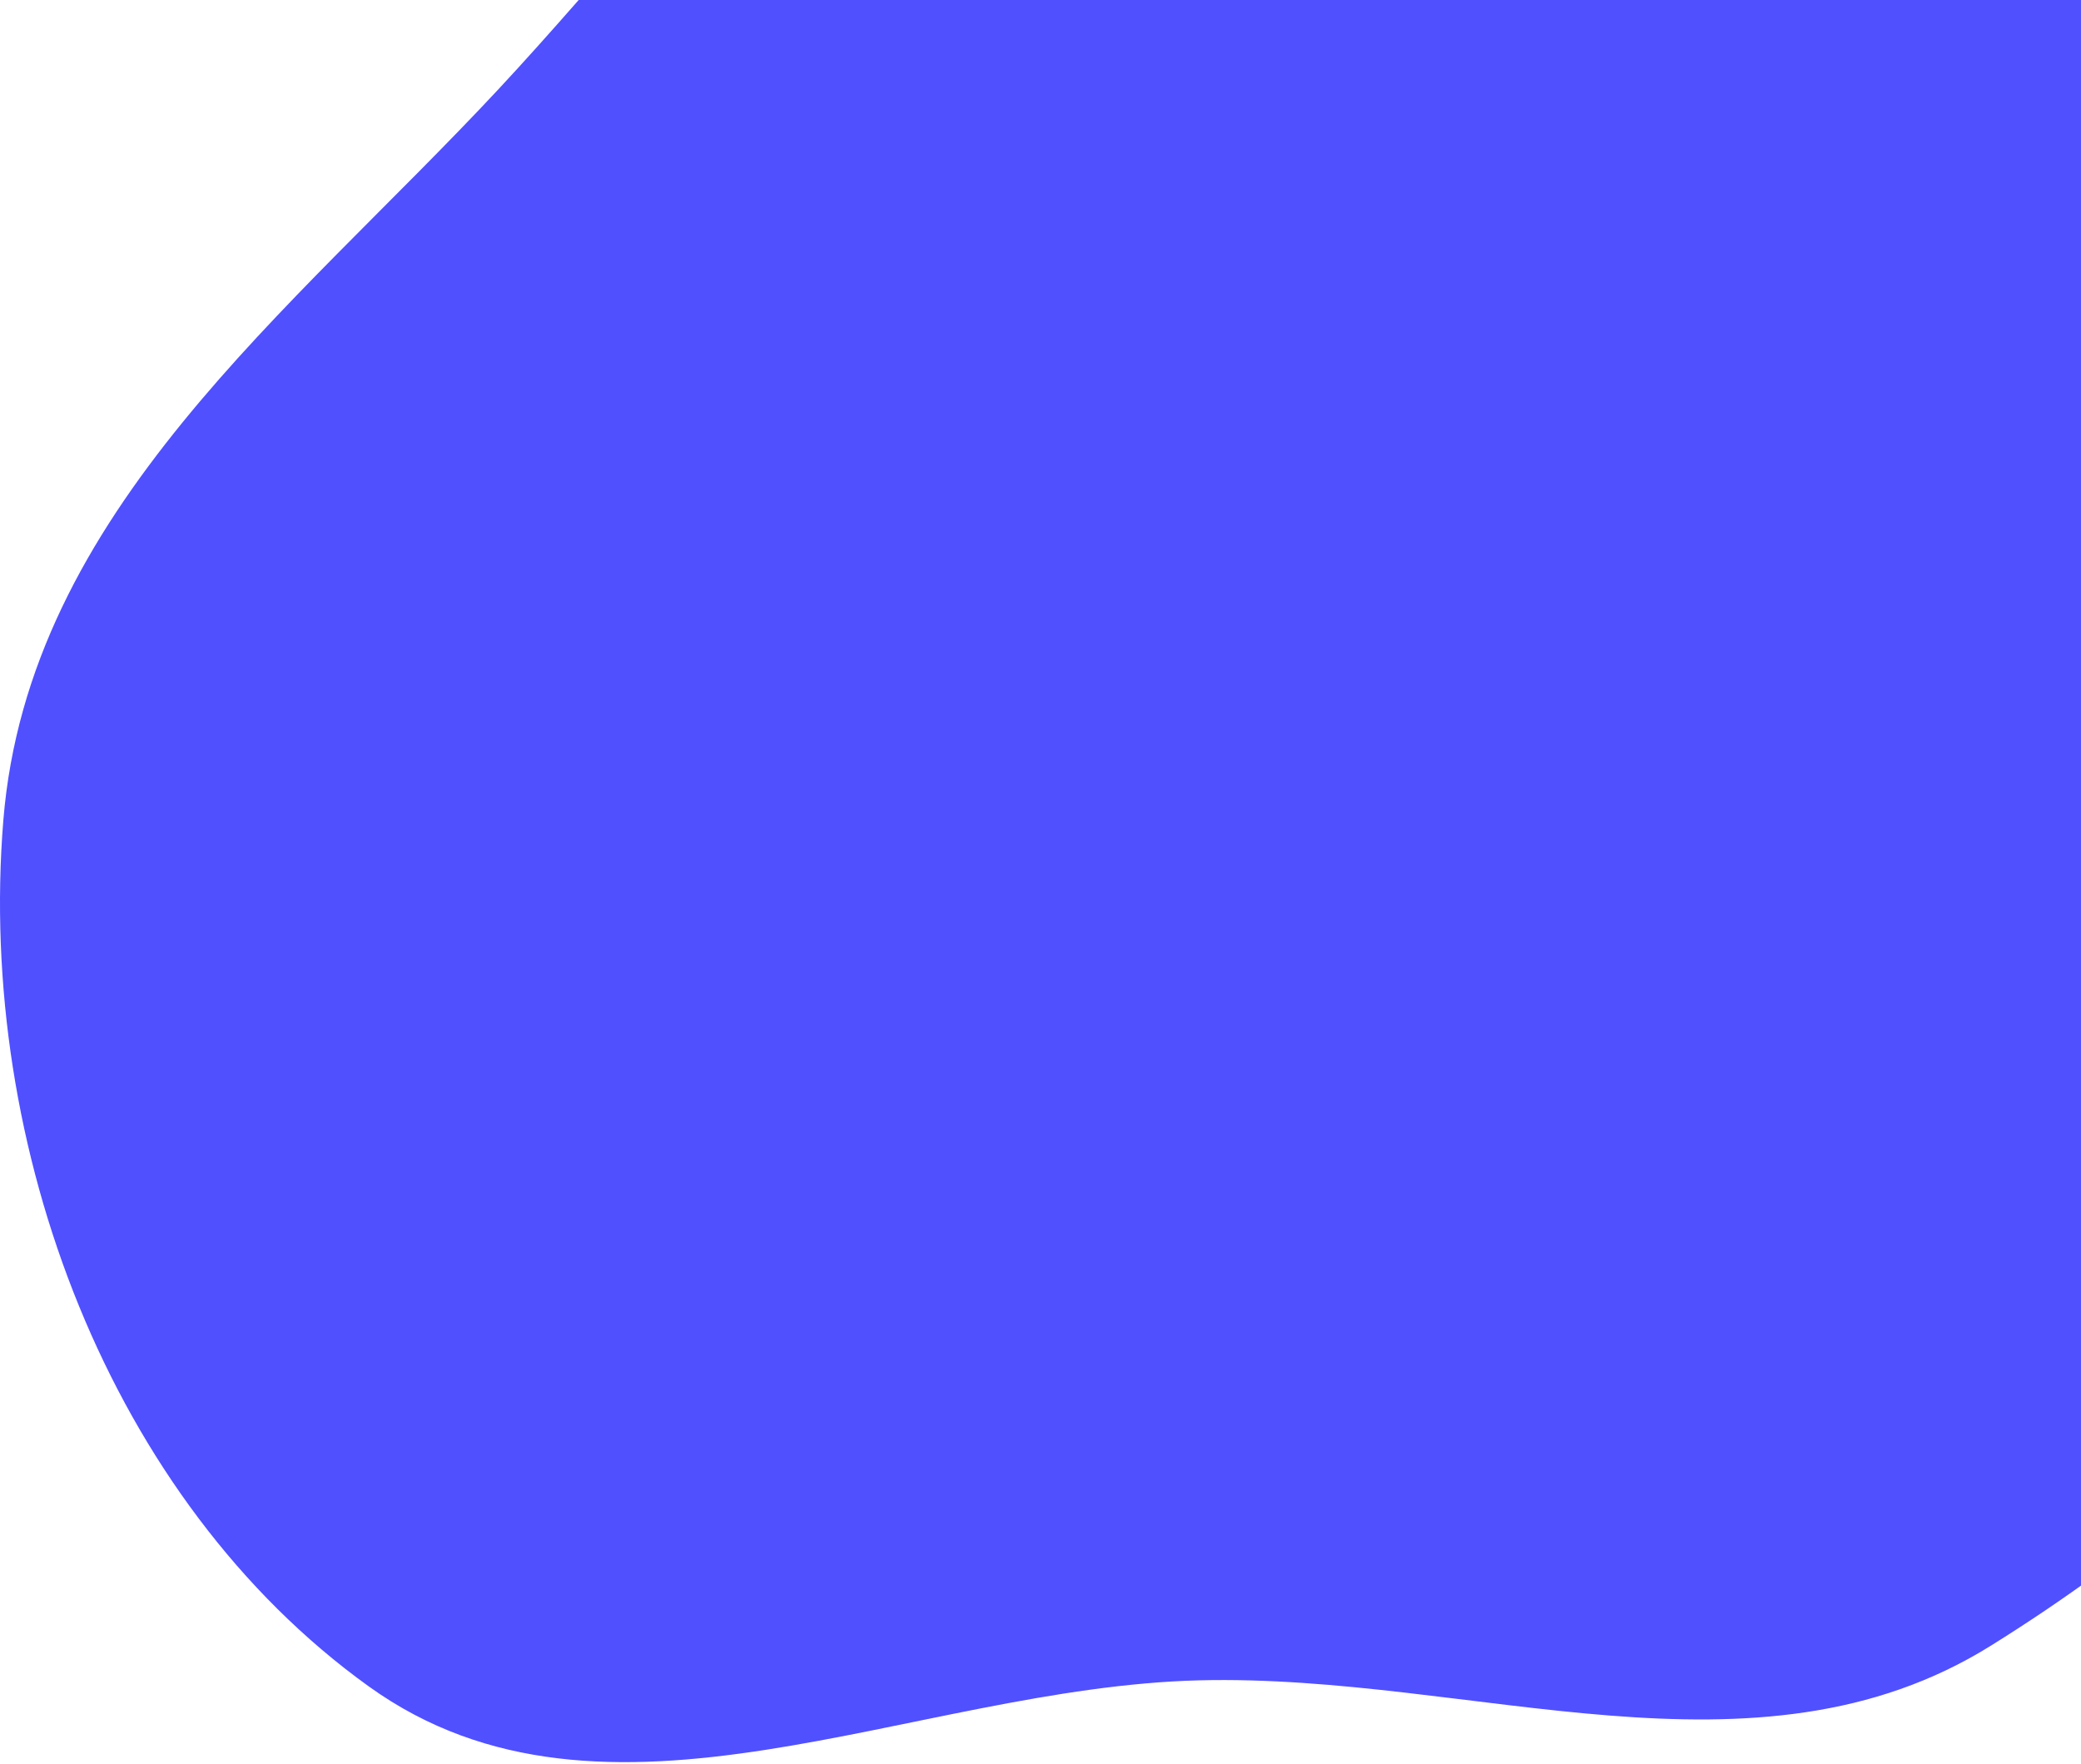
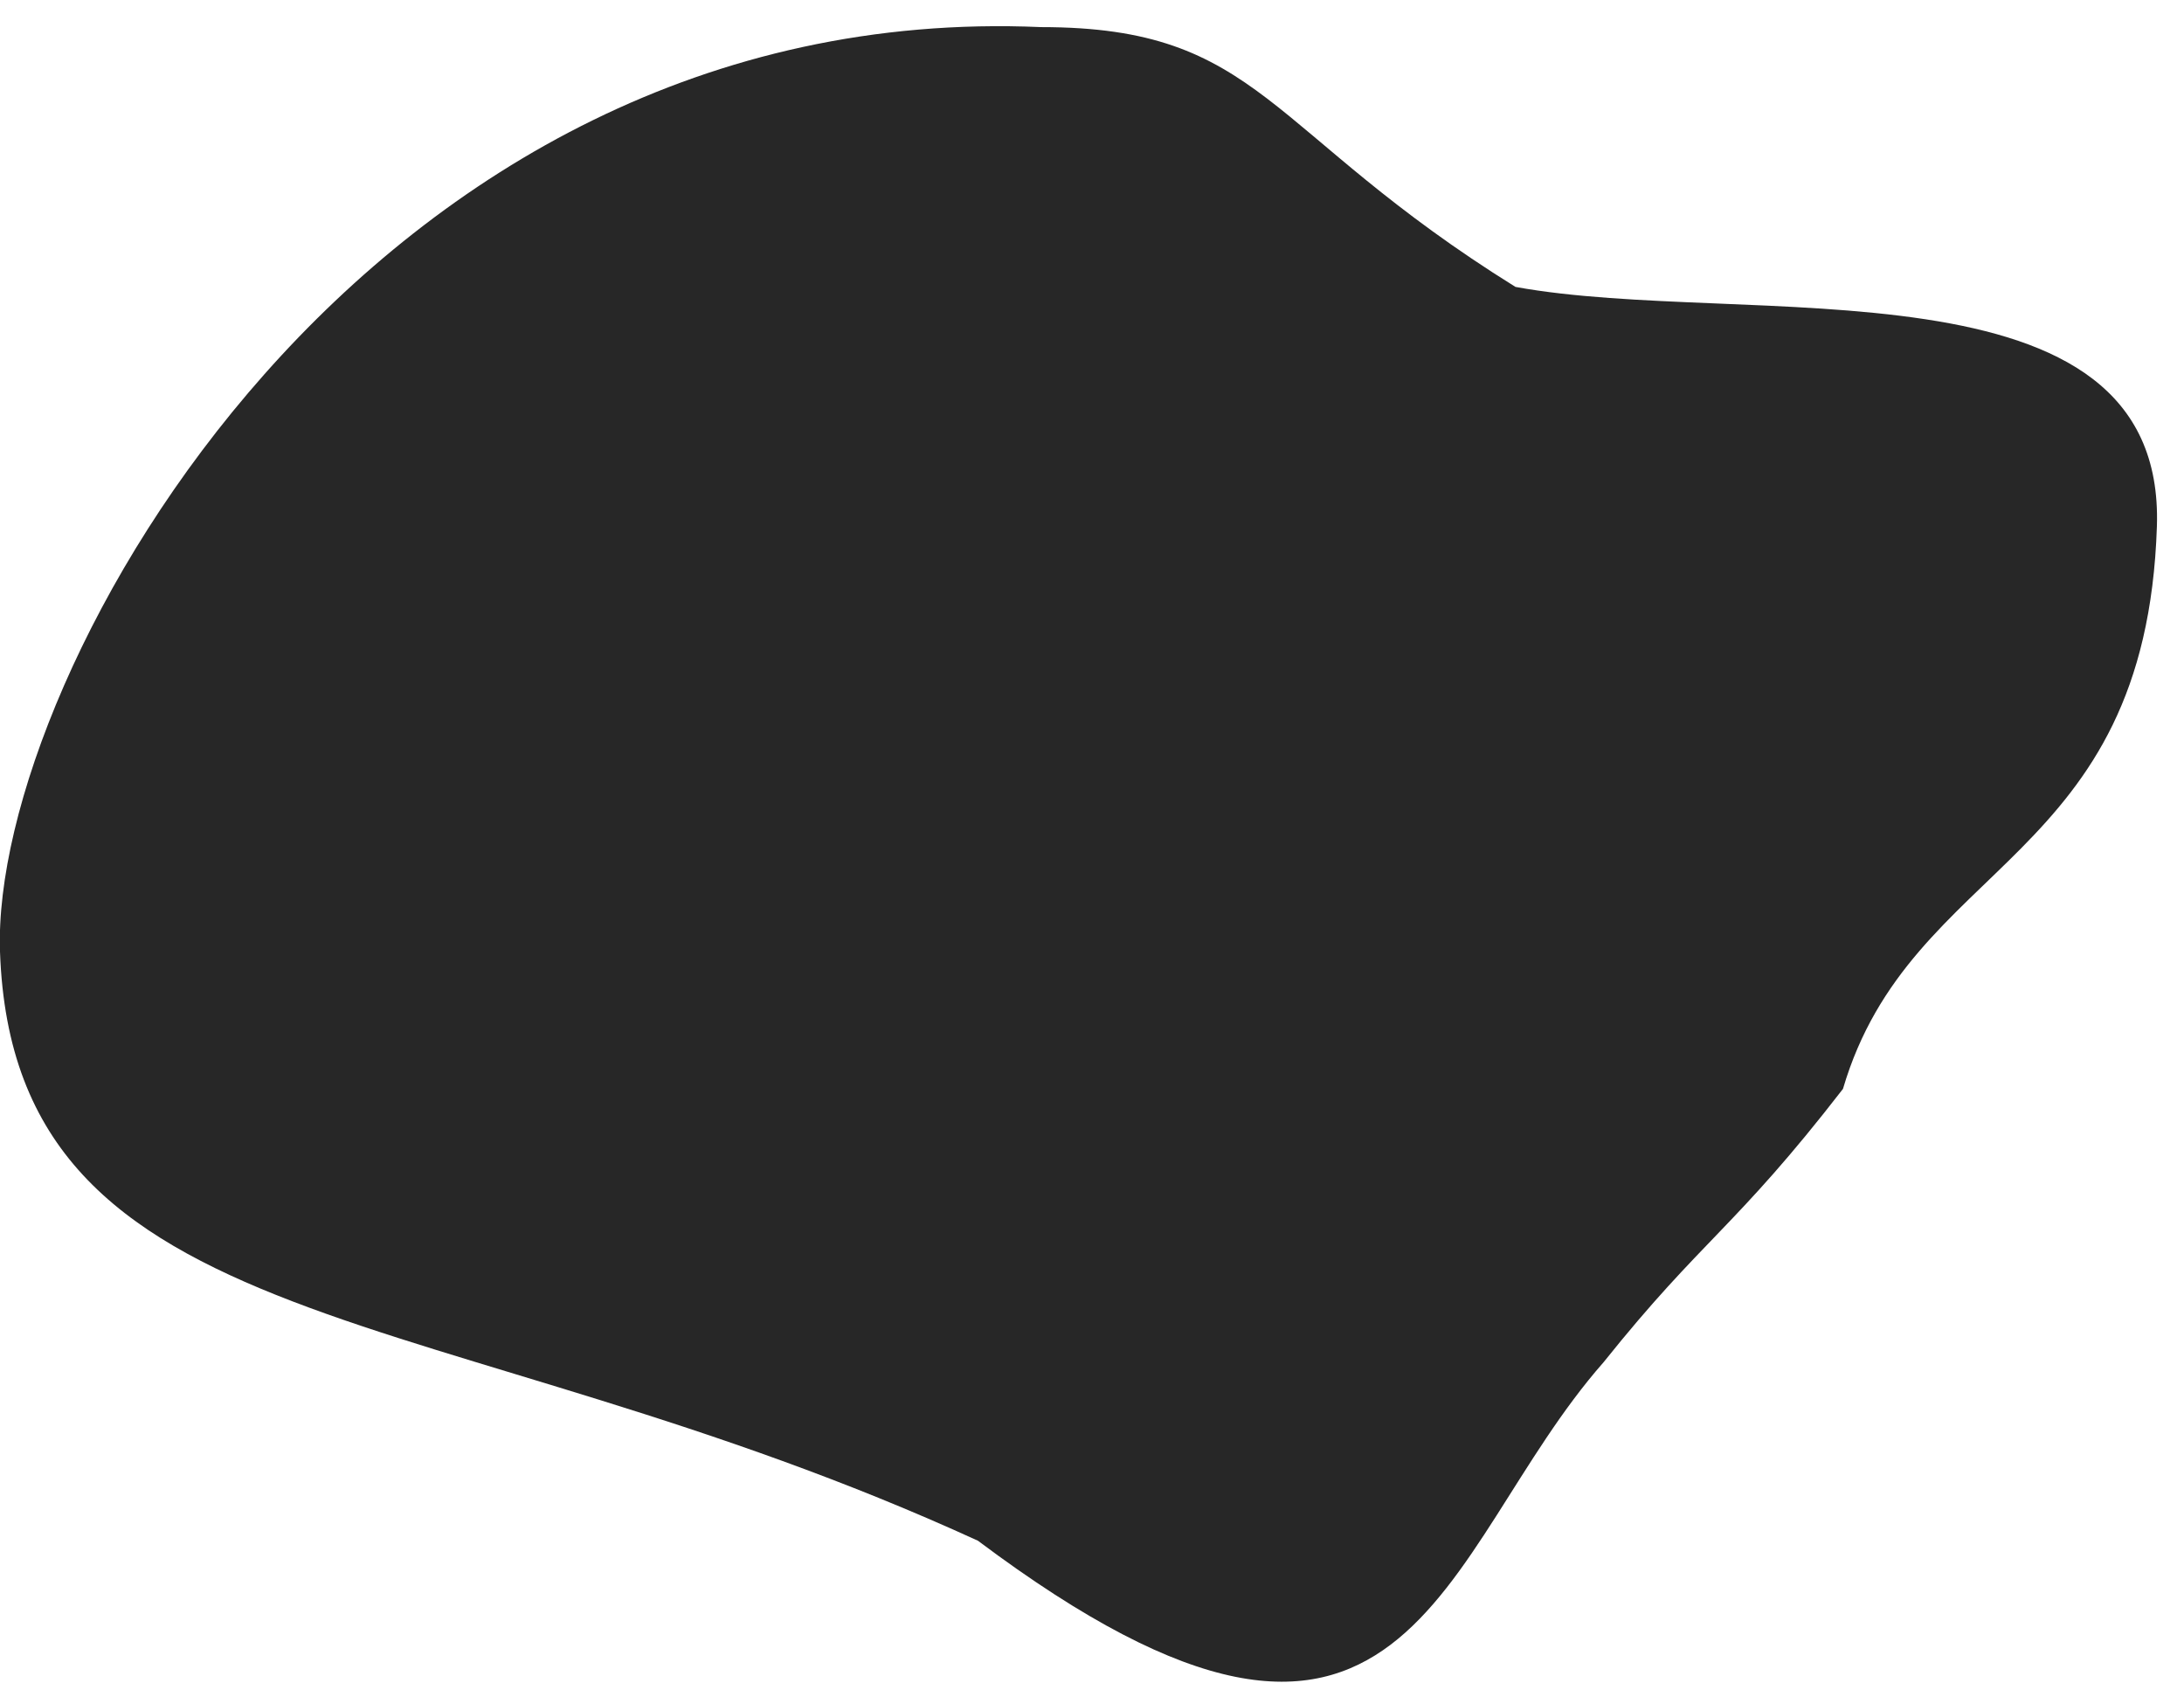
- <svg xmlns="http://www.w3.org/2000/svg" width="715" height="606" viewBox="0 0 715 606" fill="none">
-   <path fill-rule="evenodd" clip-rule="evenodd" d="M412.022 -158.853C525.737 -174.042 638.068 -122.562 723.661 -43.038C814.619 41.47 894.681 155.164 886.411 281.898C878.436 404.106 784.816 502.628 683.954 565.433C602.982 615.853 506.307 574.93 412.022 577.29C313.181 579.765 208.106 637.899 126.71 579.382C37.782 515.449 -7.955 394.126 1.138 281.898C9.738 175.754 99.952 107.144 171.16 30.76C244.053 -47.432 308.288 -144.998 412.022 -158.853Z" fill="#5050FF" />
+ <svg xmlns="http://www.w3.org/2000/svg" version="1.1" id="Layer_1" x="0px" y="0px" viewBox="0 0 967 748" style="enable-background:new 0 0 967 748;" xml:space="preserve">
+   <style type="text/css">
+ 	.st0{fill:#272727;}
+ </style>
+   <path class="st0" d="M0,421.19C-4.24,298.07,163-1,461,12c97.74,0,99,46,210,115c101.56,18.57,287.97-15.7,284,106  c-4.89,149.92-109,147-139,249c-48,62-62,66-106,121c-74,84-85,223-277,79C195,573,6,595.39,0,421.19z" />
</svg>
